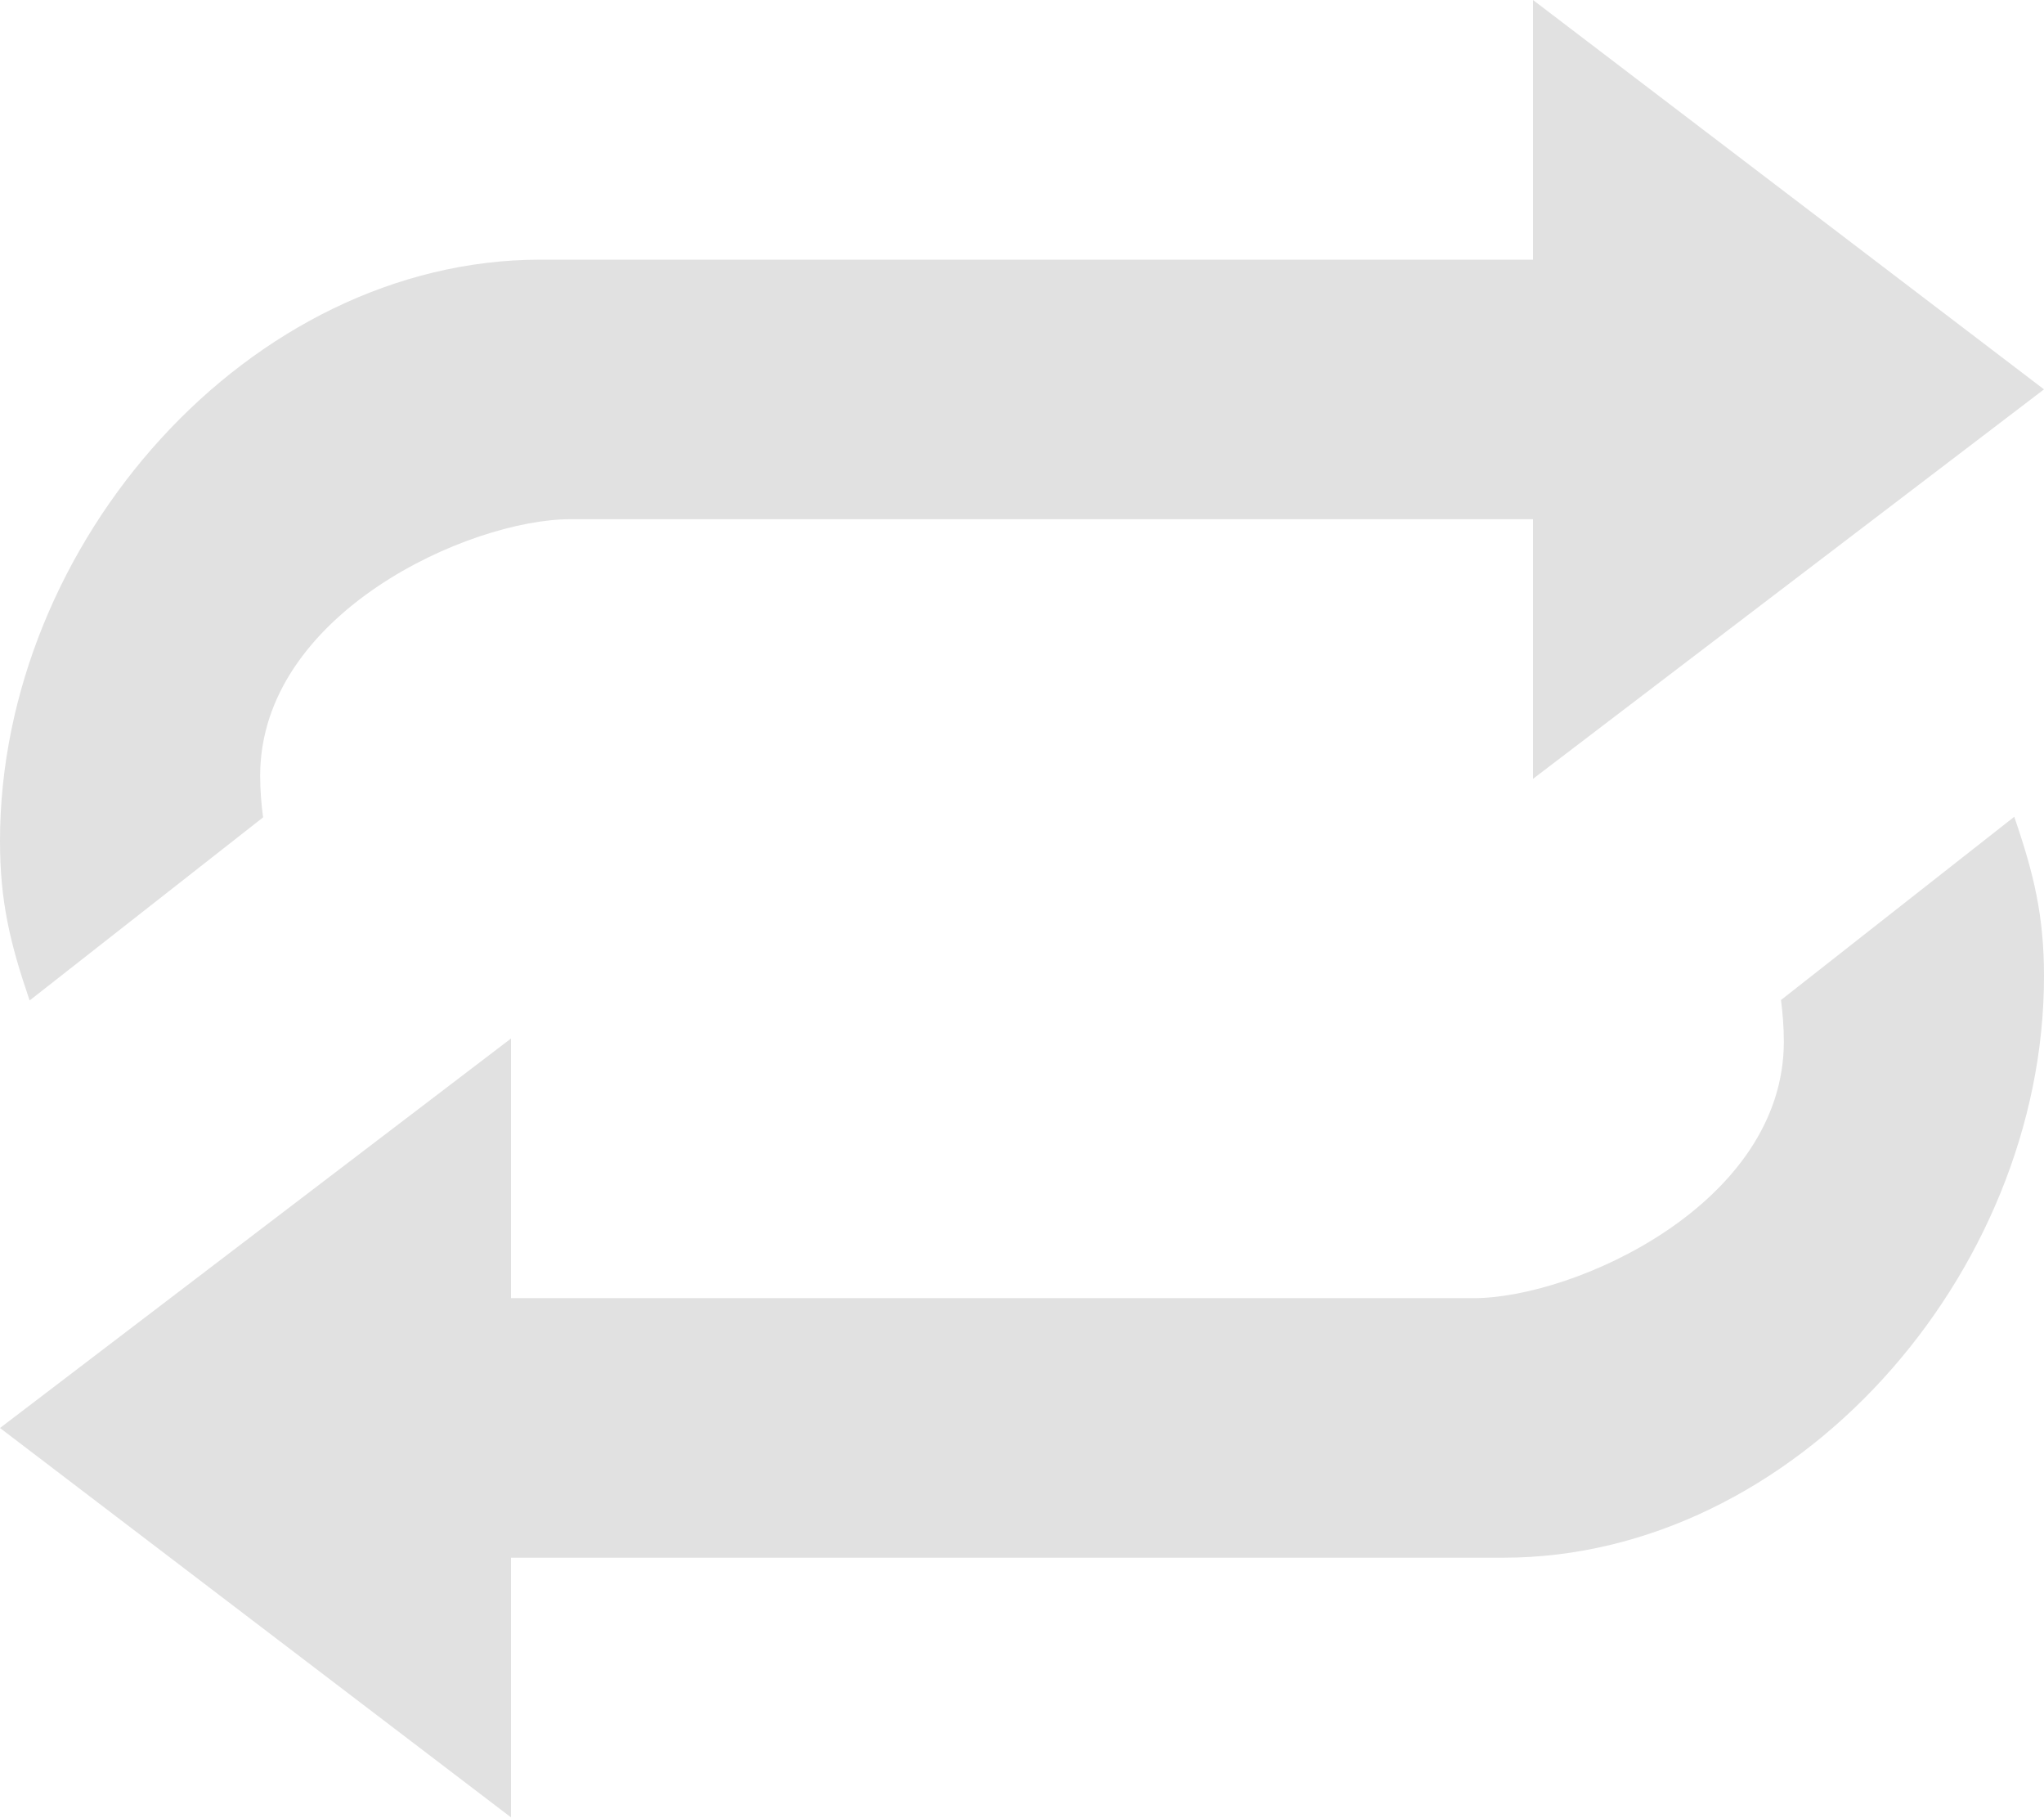
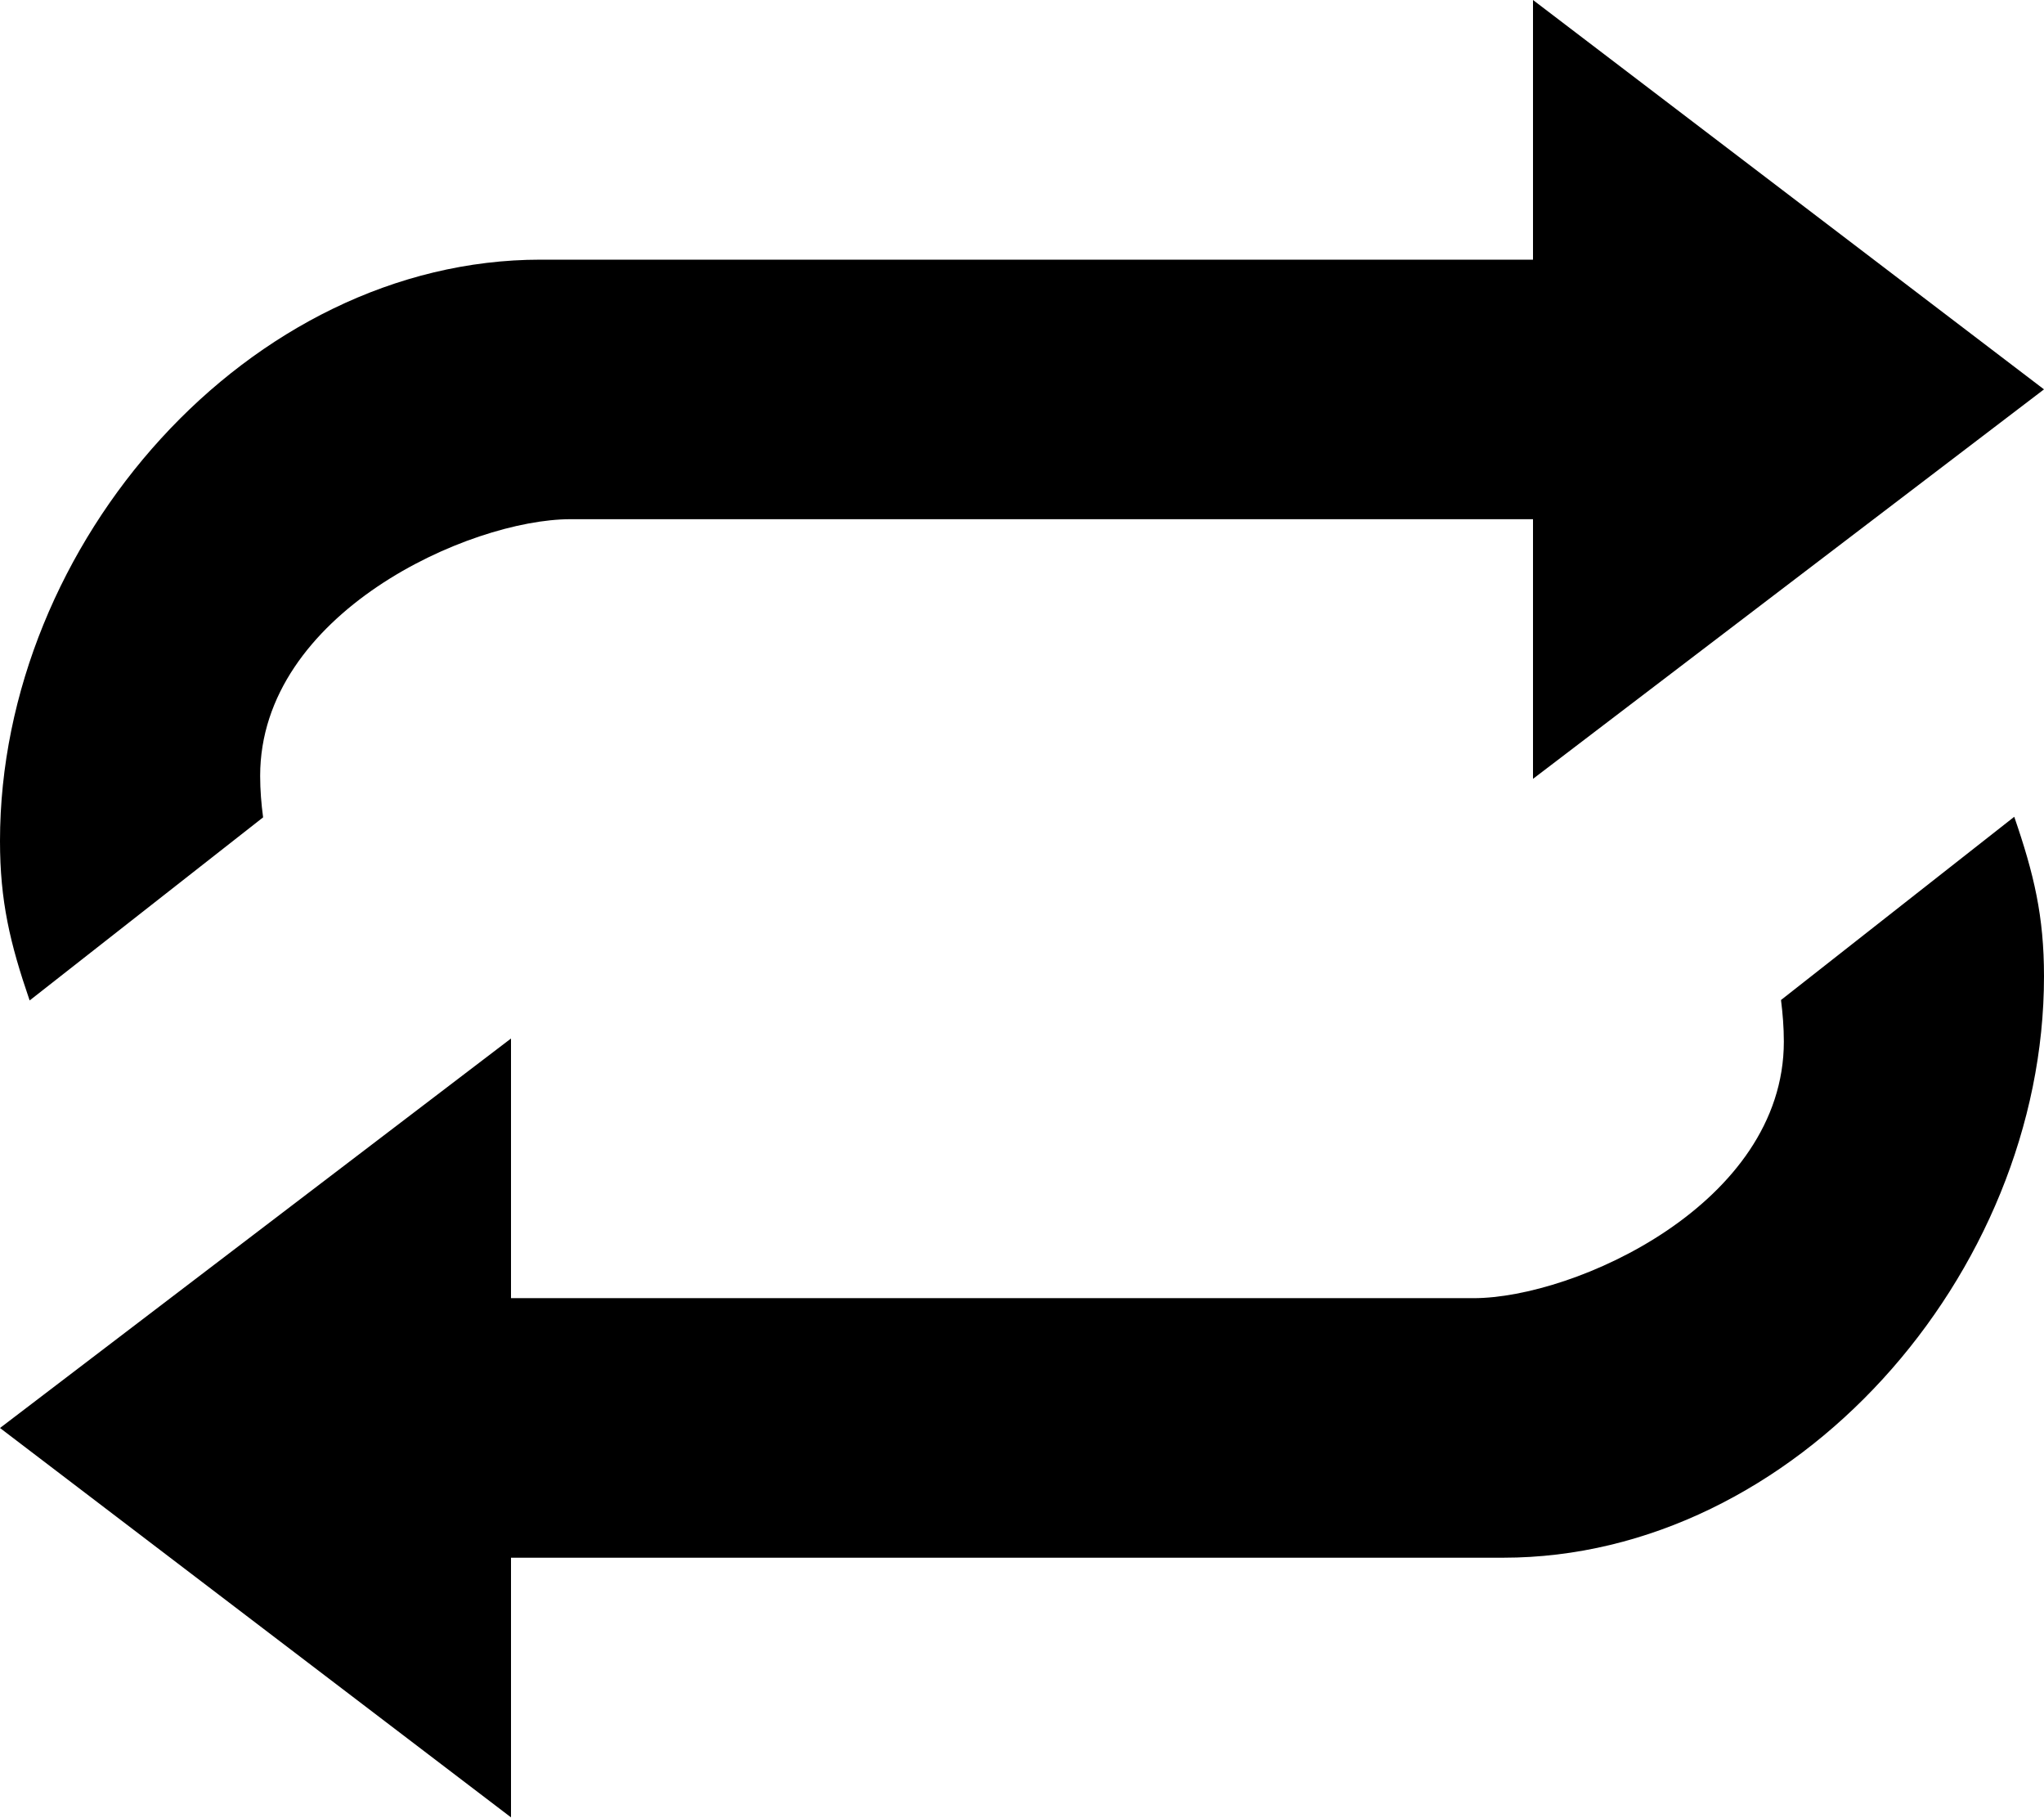
- <svg xmlns="http://www.w3.org/2000/svg" width="18" height="16">
-   <path d="M15.684 8.804c.015.12.025.24.025.366 0 1.43-1.843 2.259-2.733 2.259H4.5V9.143L0 12.572 4.5 16v-2.286h8.738c2.567 0 4.762-2.493 4.762-5.118 0-.531-.088-.9-.262-1.405l-2.054 1.613zM2.317 7.196a2.755 2.755 0 01-.026-.365c0-1.431 1.843-2.26 2.733-2.26H13.5v2.286L18 3.428 13.5 0v2.286H4.761C2.195 2.286 0 4.779 0 7.404c0 .53.088.9.261 1.404l2.056-1.612z" fill="#E1E1E1" fill-rule="nonzero" />
+ <svg xmlns="http://www.w3.org/2000/svg" width="18px" height="16px" viewBox="0 0 18 16" version="1.1">
+   <defs />
+   <g id="Page-1" stroke="none" stroke-width="1" fill="none" fill-rule="evenodd">
+     <g id="repeat-off" fill="#000" fill-rule="nonzero">
+       <path d="M15.684,8.804 C15.699,8.924 15.709,9.045 15.709,9.17 C15.709,10.601 13.866,11.429 12.976,11.429 L4.5,11.429 L4.5,9.143 L0,12.572 L4.5,16 L4.5,13.714 L13.238,13.714 C15.805,13.714 18,11.221 18,8.596 C18,8.065 17.912,7.696 17.738,7.191 L15.684,8.804 Z M2.317,7.196 C2.301,7.076 2.291,6.955 2.291,6.831 C2.291,5.4 4.134,4.571 5.024,4.571 L13.5,4.571 L13.5,6.857 L18,3.428 L13.5,0 L13.5,2.286 L4.761,2.286 C2.195,2.286 0,4.779 0,7.404 C0,7.934 0.088,8.304 0.261,8.808 L2.317,7.196 Z" />
+     </g>
+   </g>
</svg>
